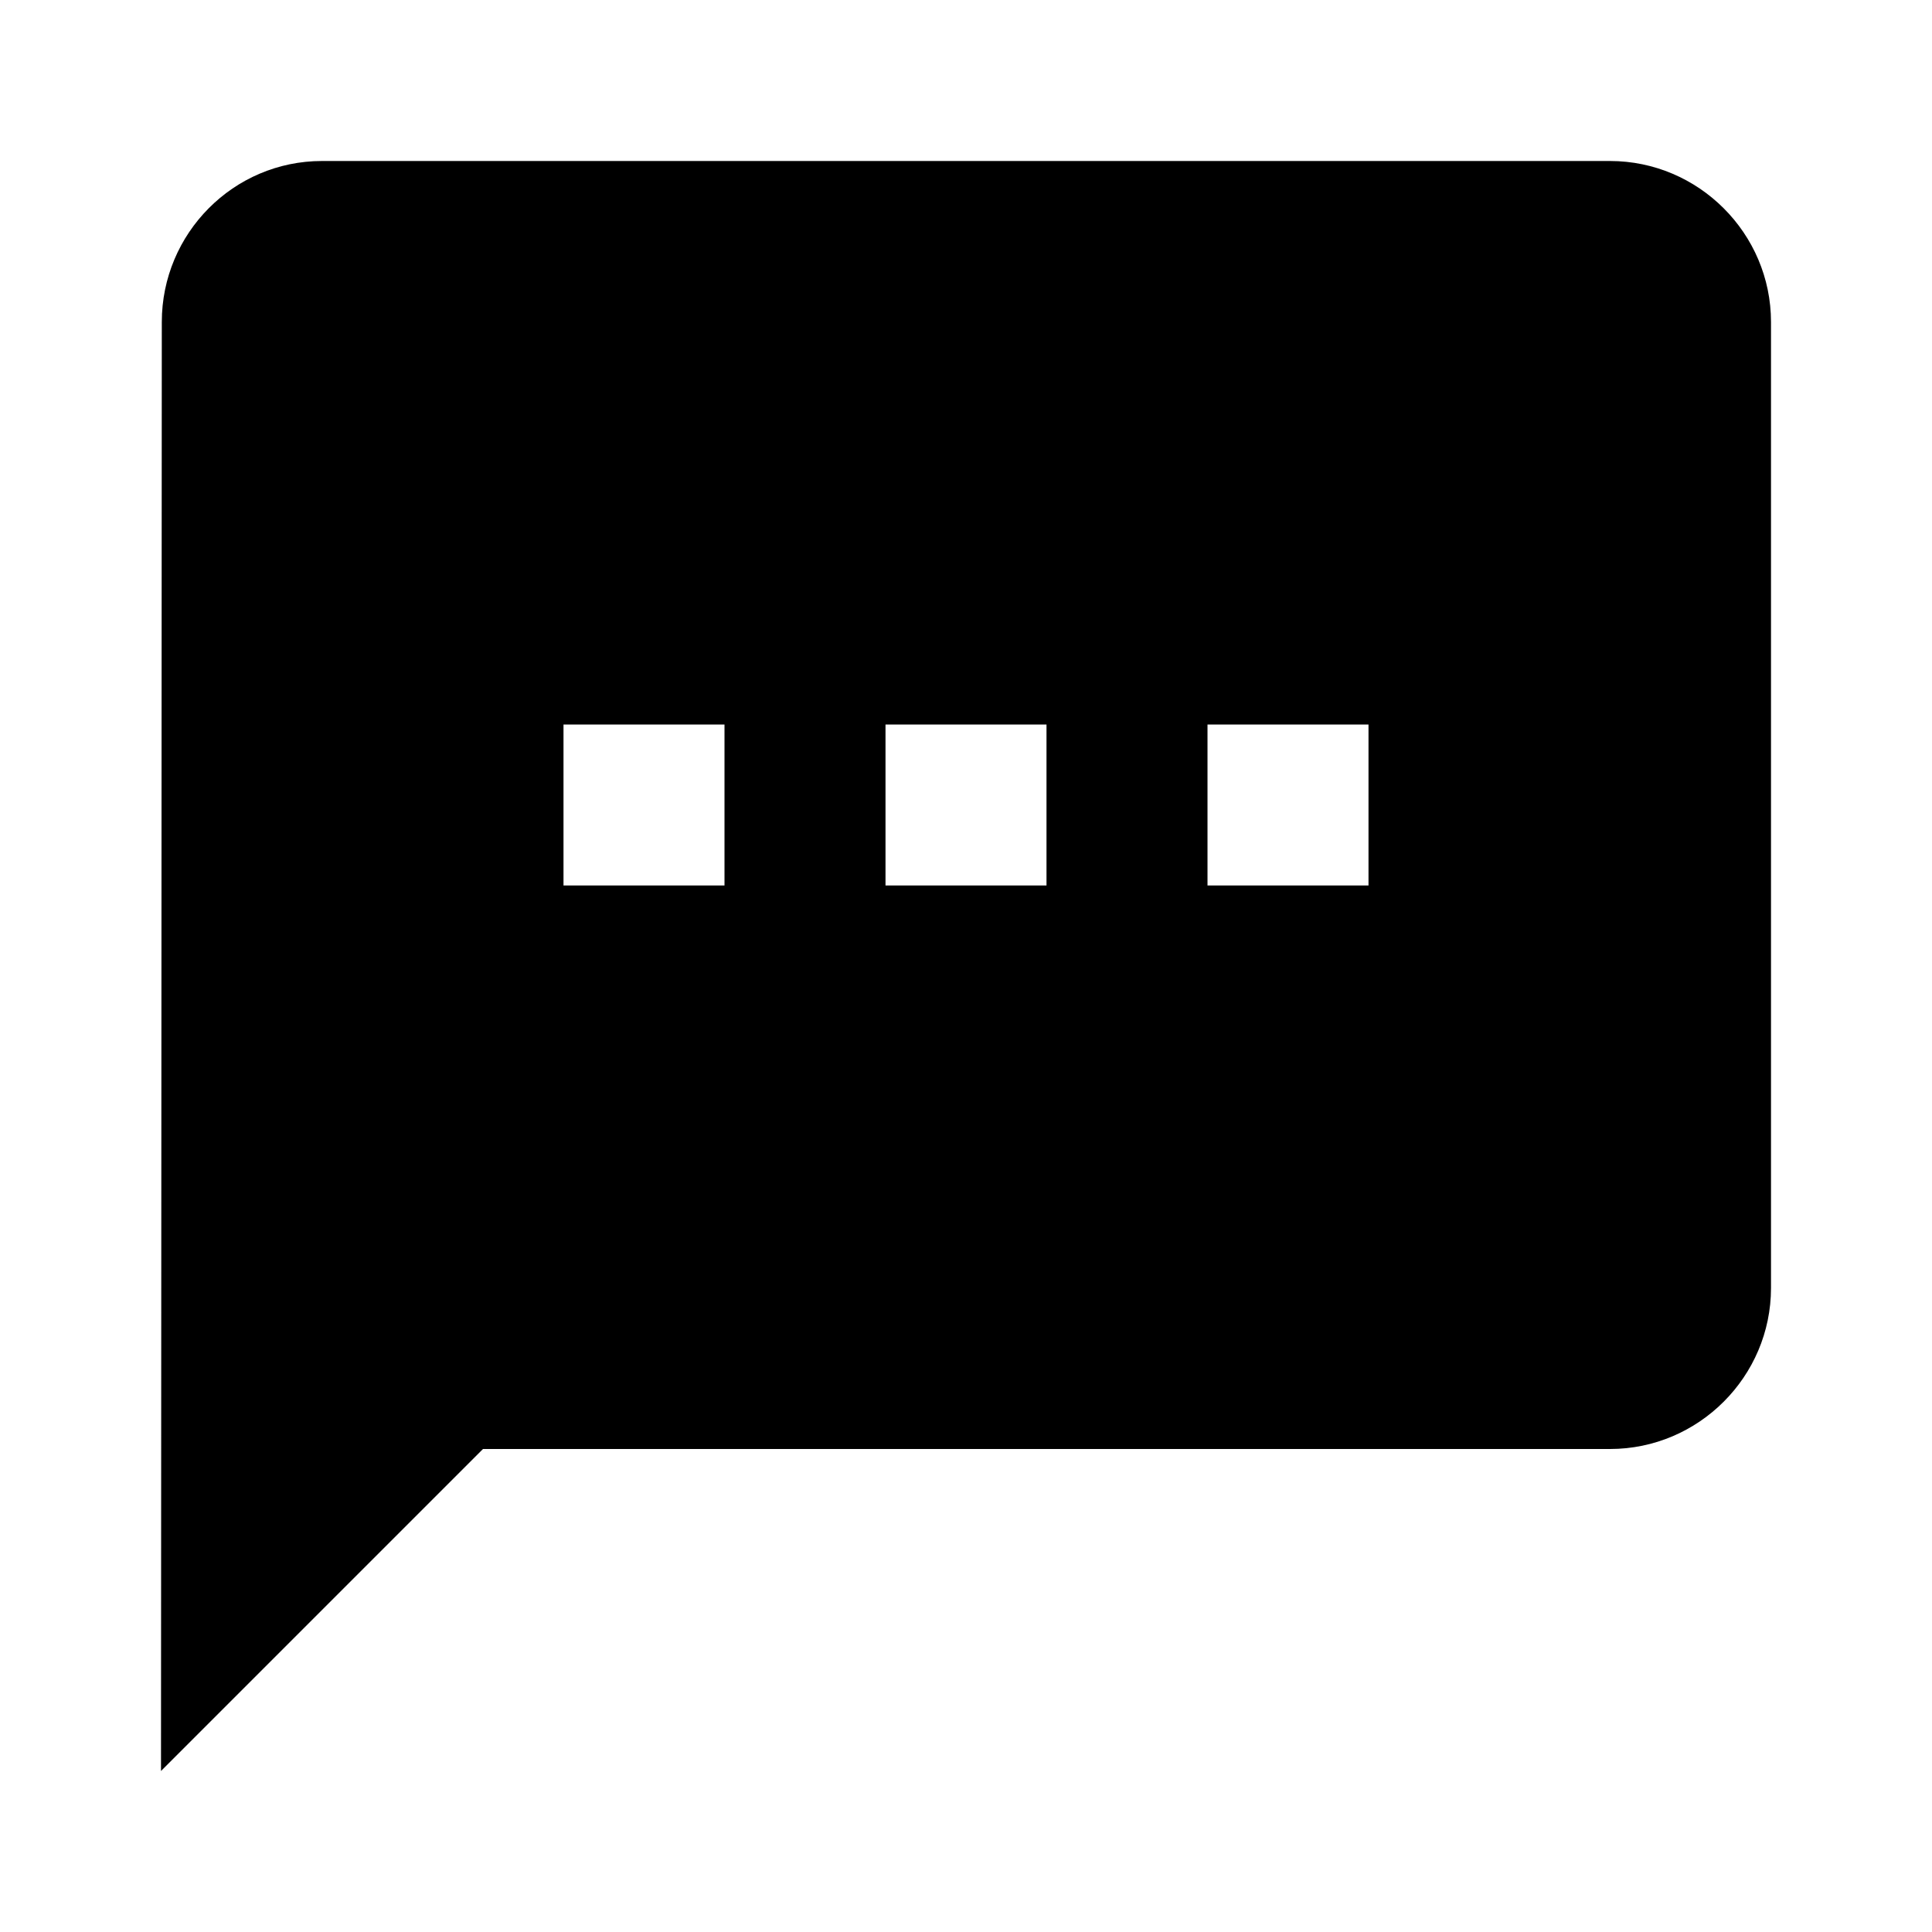
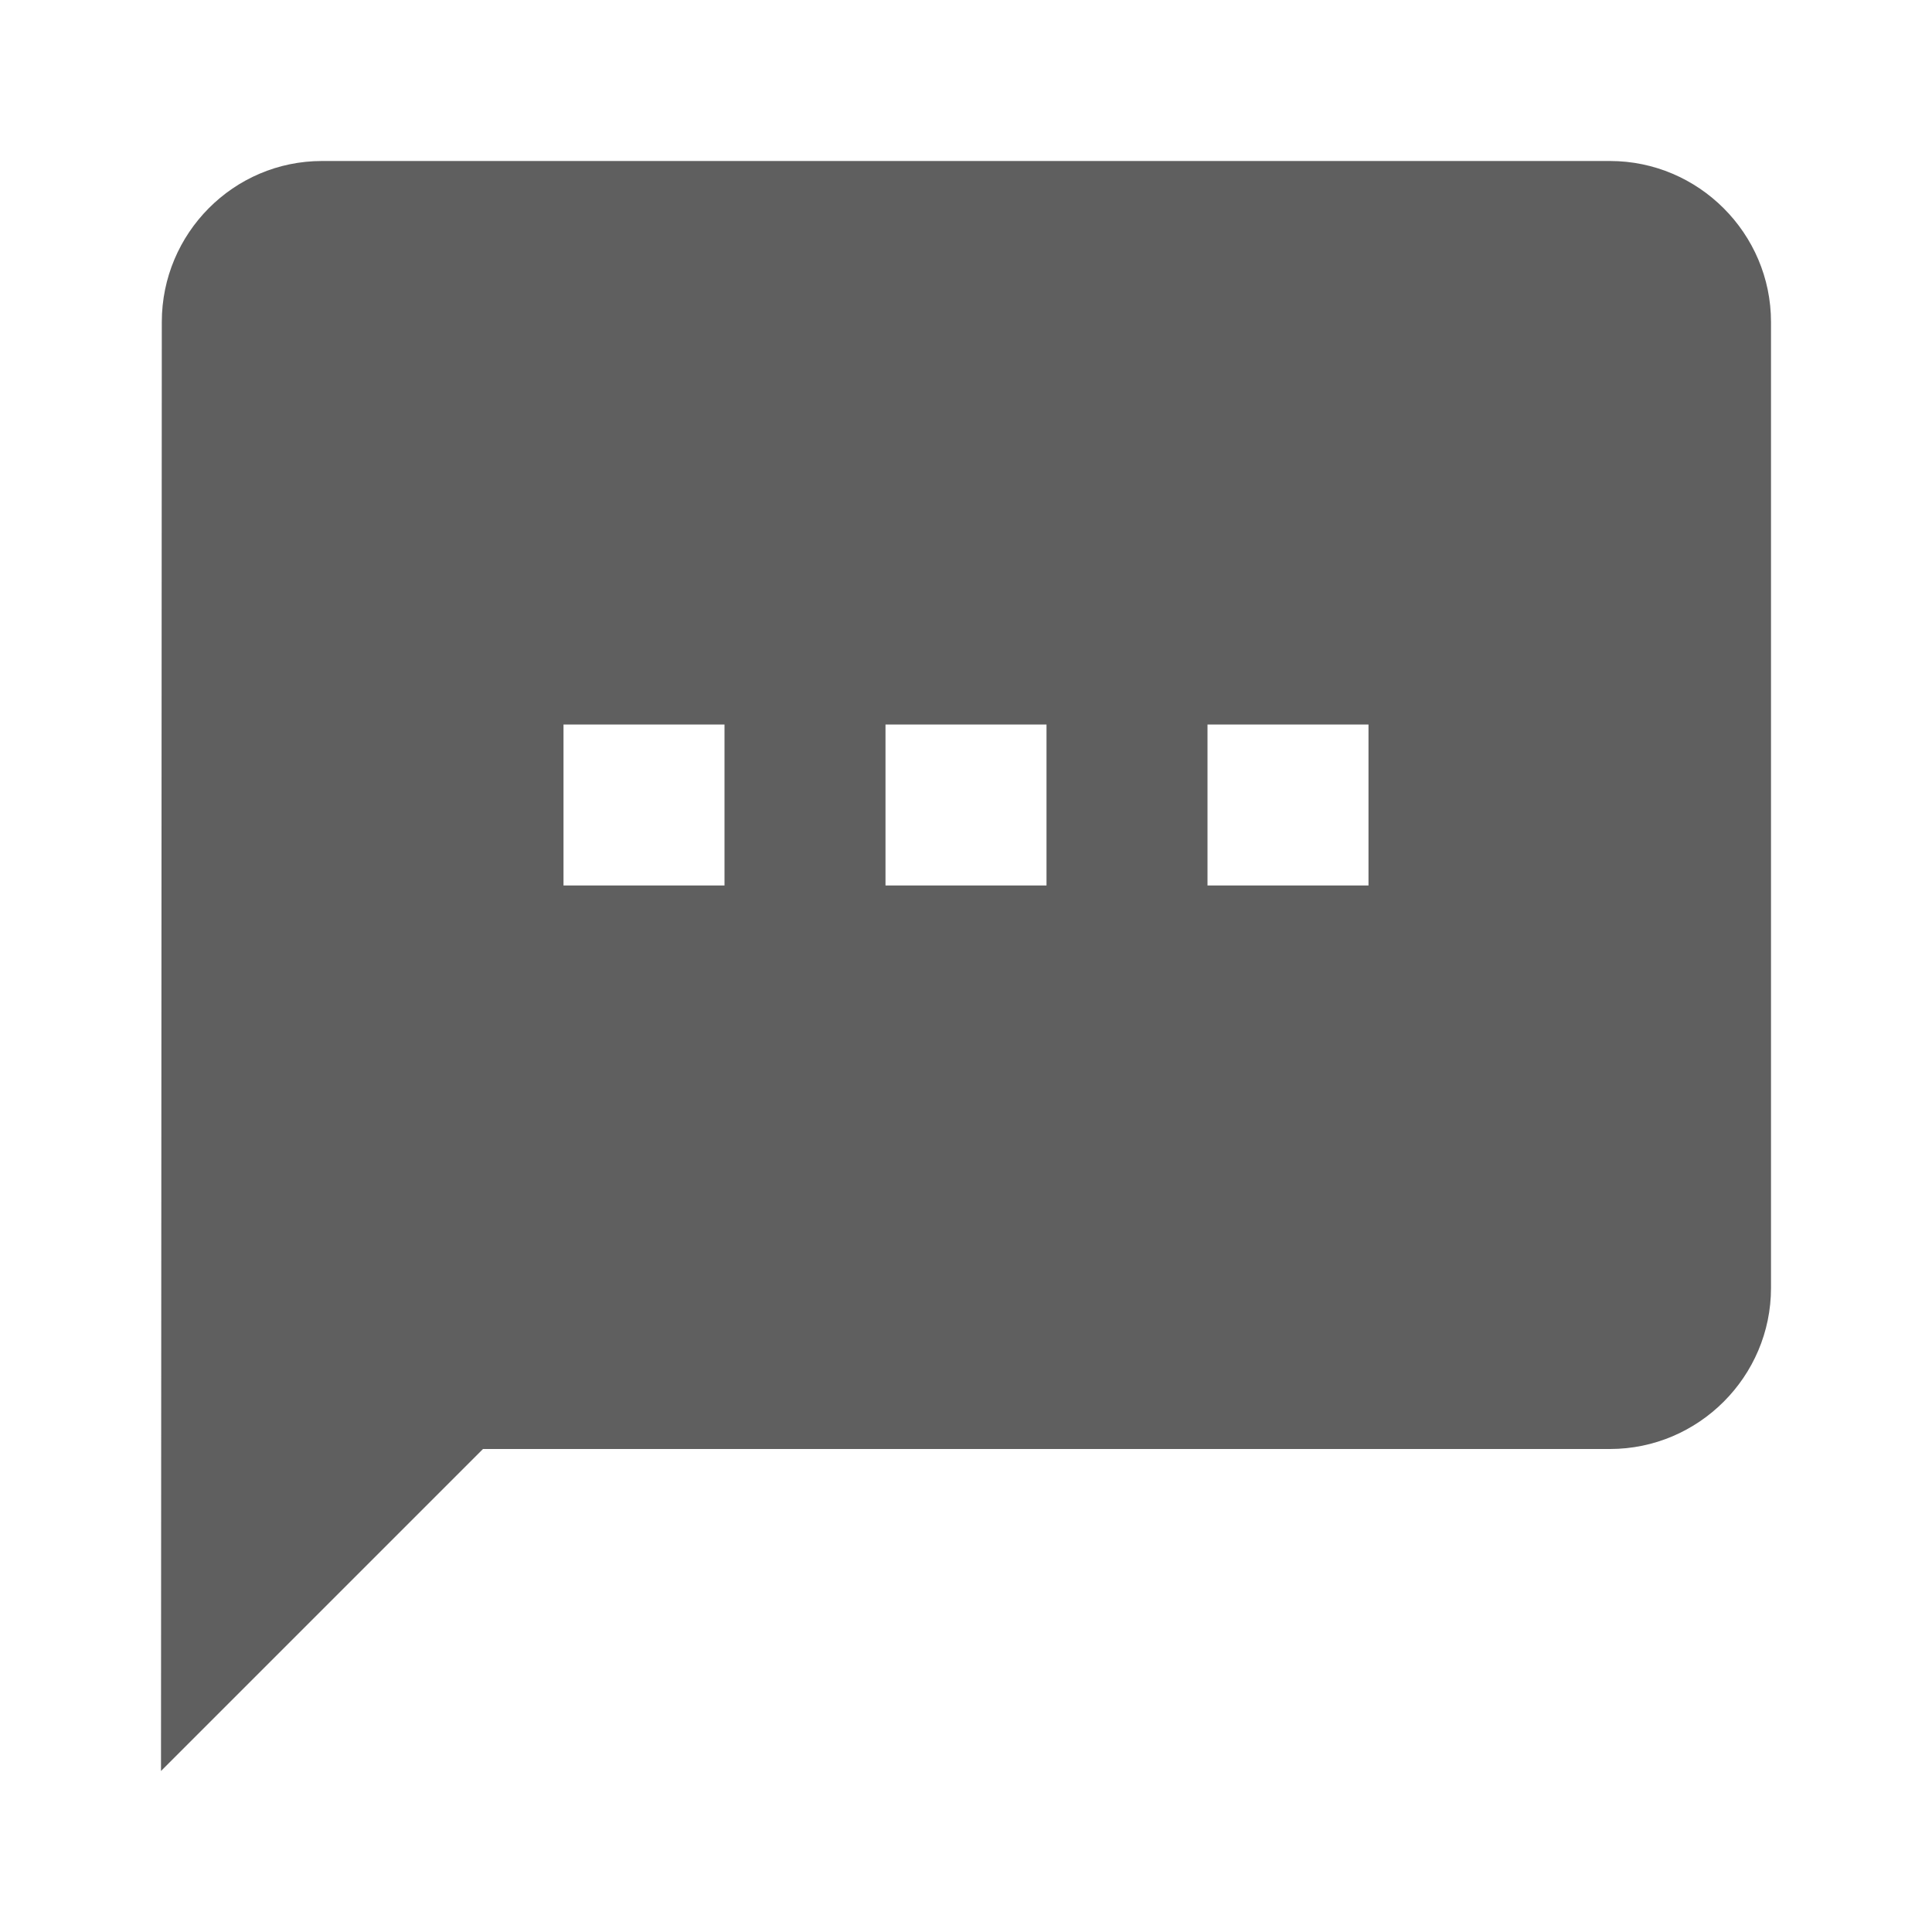
- <svg xmlns="http://www.w3.org/2000/svg" fill="#000000" height="24" viewBox="0 0 24 24" width="24">
+ <svg xmlns="http://www.w3.org/2000/svg" fill="#5f5f5f" height="24" viewBox="0 0 24 24" width="24">
  <path d="M20 2H4c-1.1 0-1.99.9-1.99 2L2 22l4-4h14c1.1 0 2-.9 2-2V4c0-1.1-.9-2-2-2zM9 11H7V9h2v2zm4 0h-2V9h2v2zm4 0h-2V9h2v2z" />
  <path d="M0 0h24v24H0z" fill="none" />
</svg>
